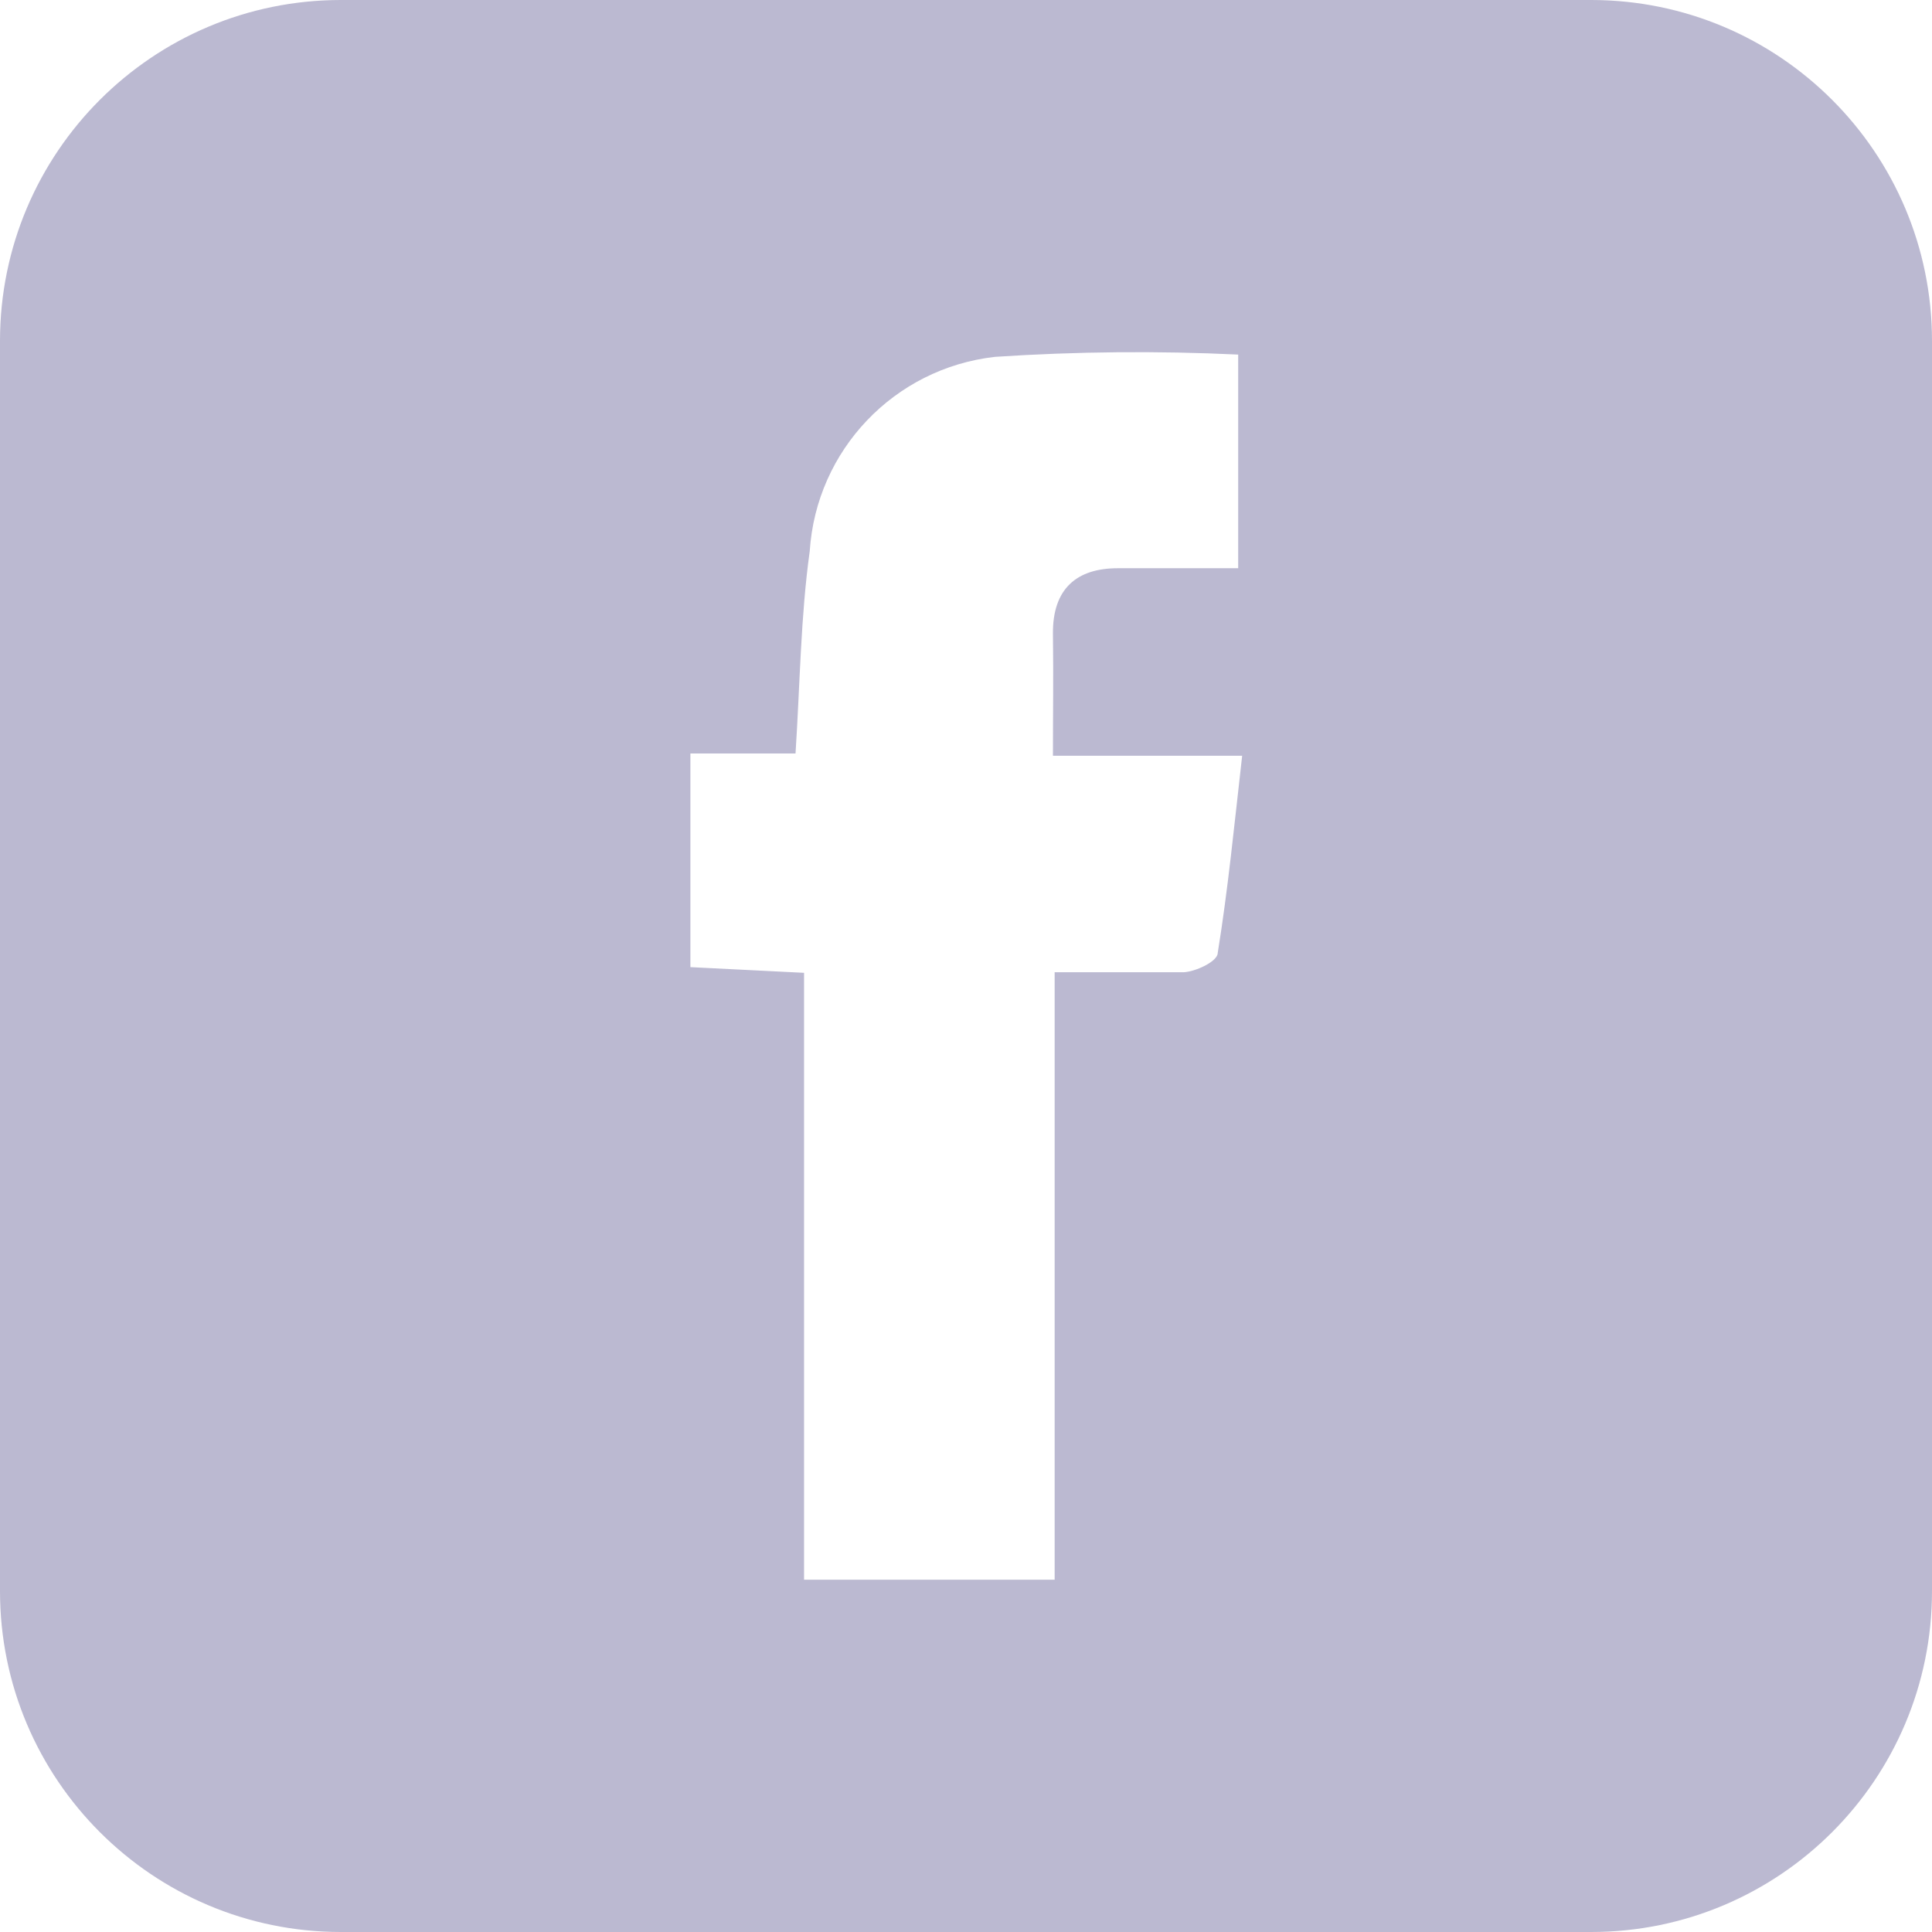
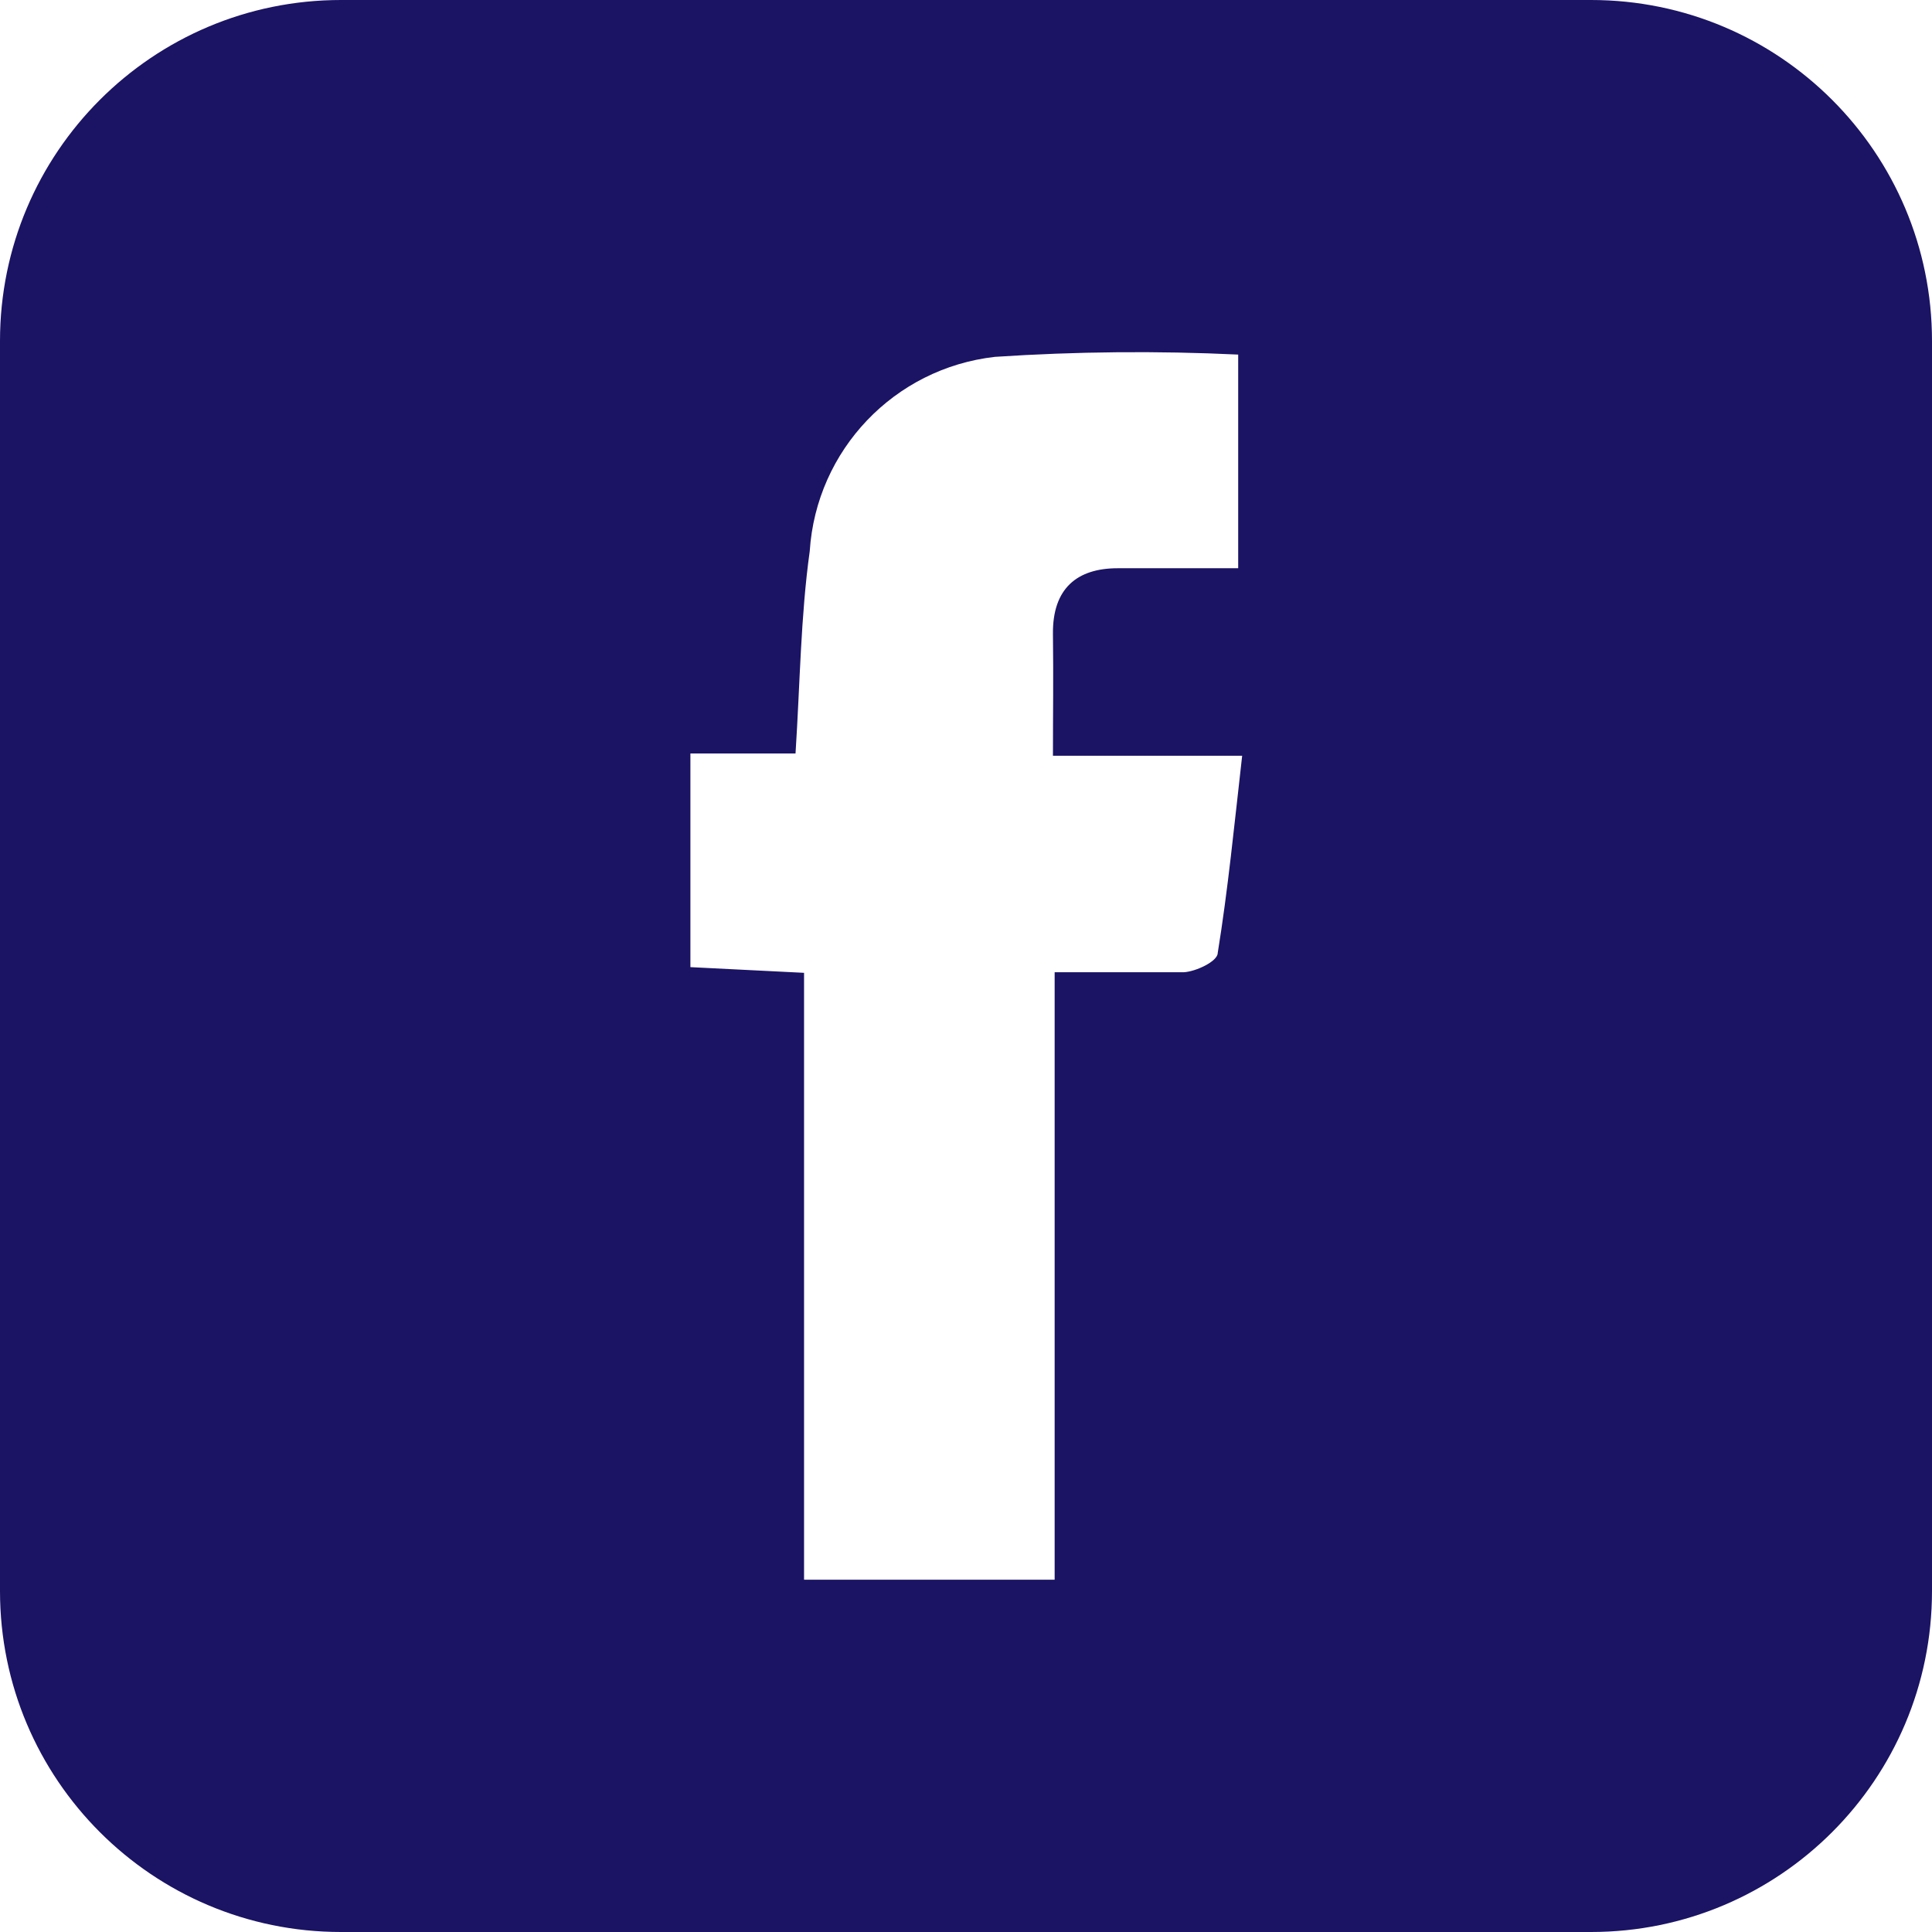
<svg xmlns="http://www.w3.org/2000/svg" id="Слой_1" data-name="Слой 1" viewBox="0 0 34 34">
  <defs>
-     <style>.cls-1{fill:#1b1464;opacity:0.3;}</style>
+     <style>.cls-1{fill:#1b1464;opacity:1;}</style>
  </defs>
  <path class="cls-1" d="M21.79,6.24V10c-.71,0-1.41,0-2.12,0s-1.15.35-1.14,1.16,0,1.35,0,2.14h3.33c-.14,1.23-.25,2.36-.43,3.47,0,.15-.39.33-.6.34-.72,0-1.44,0-2.27,0V27.8H14.15V17.12l-2-.1V13.26H14c.08-1.24.09-2.41.25-3.56a3.68,3.68,0,0,1,3.26-3.42A37.71,37.71,0,0,1,21.79,6.24ZM28,0H6A6,6,0,0,0,0,6V28a6,6,0,0,0,6,6H28a6,6,0,0,0,6-6V6A6,6,0,0,0,28,0Z" />
</svg>
